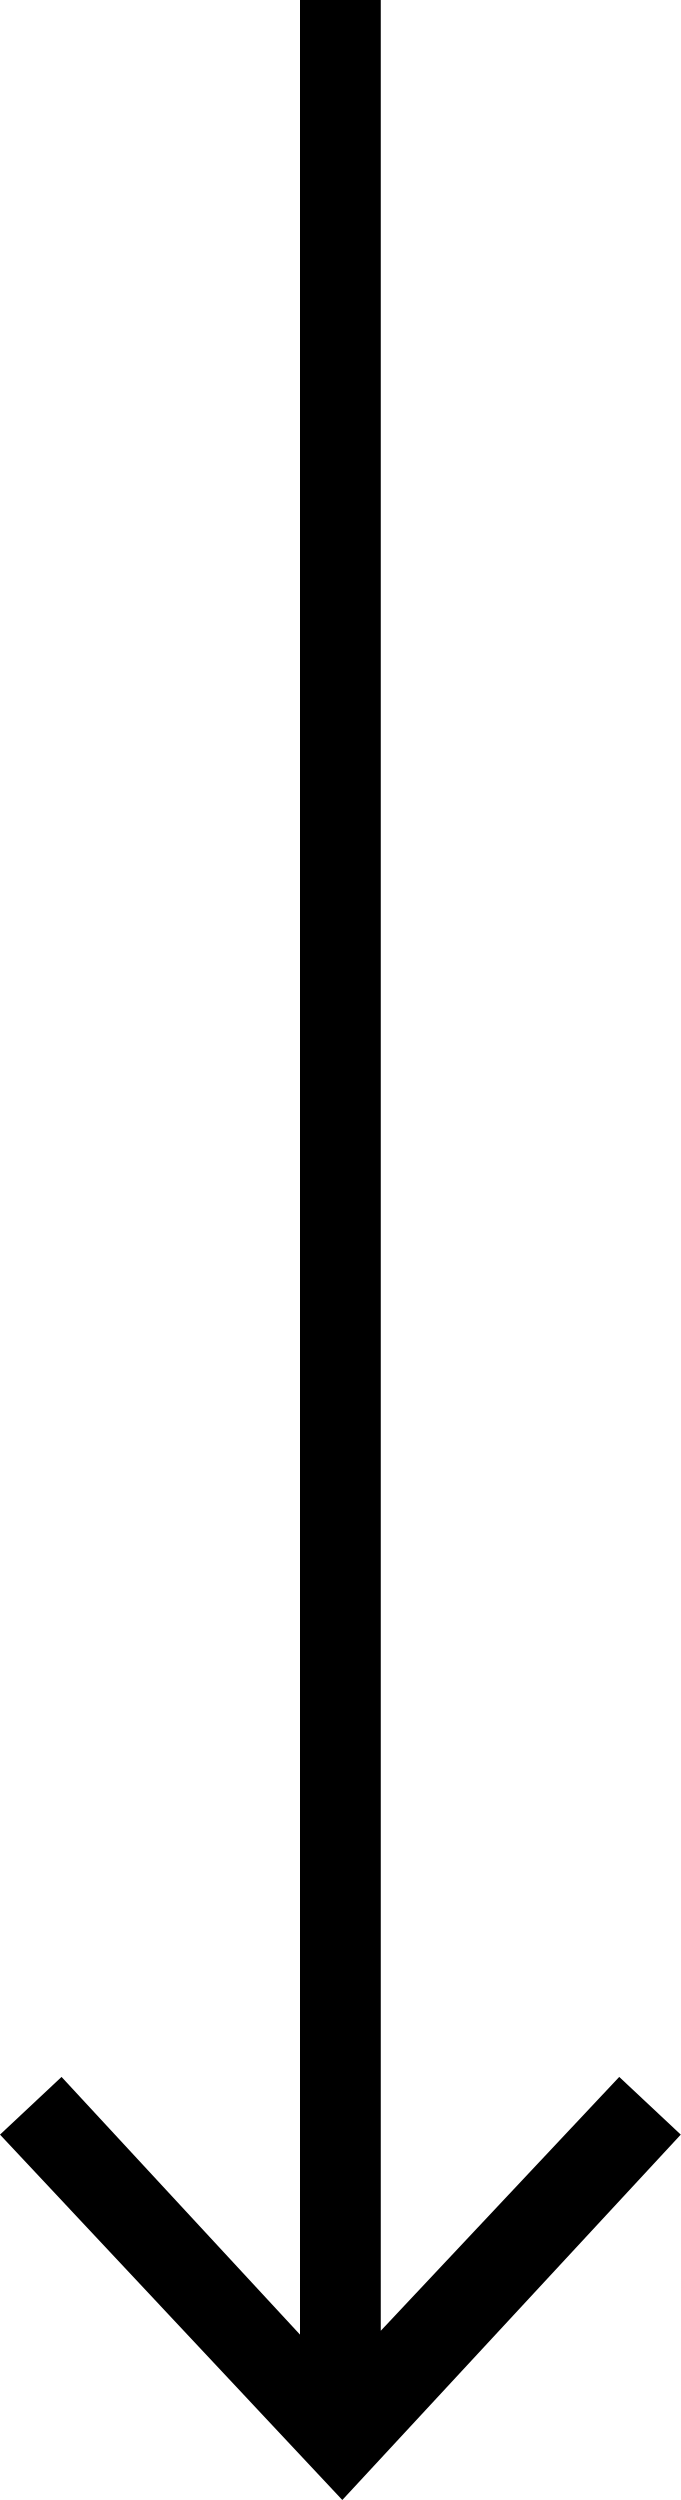
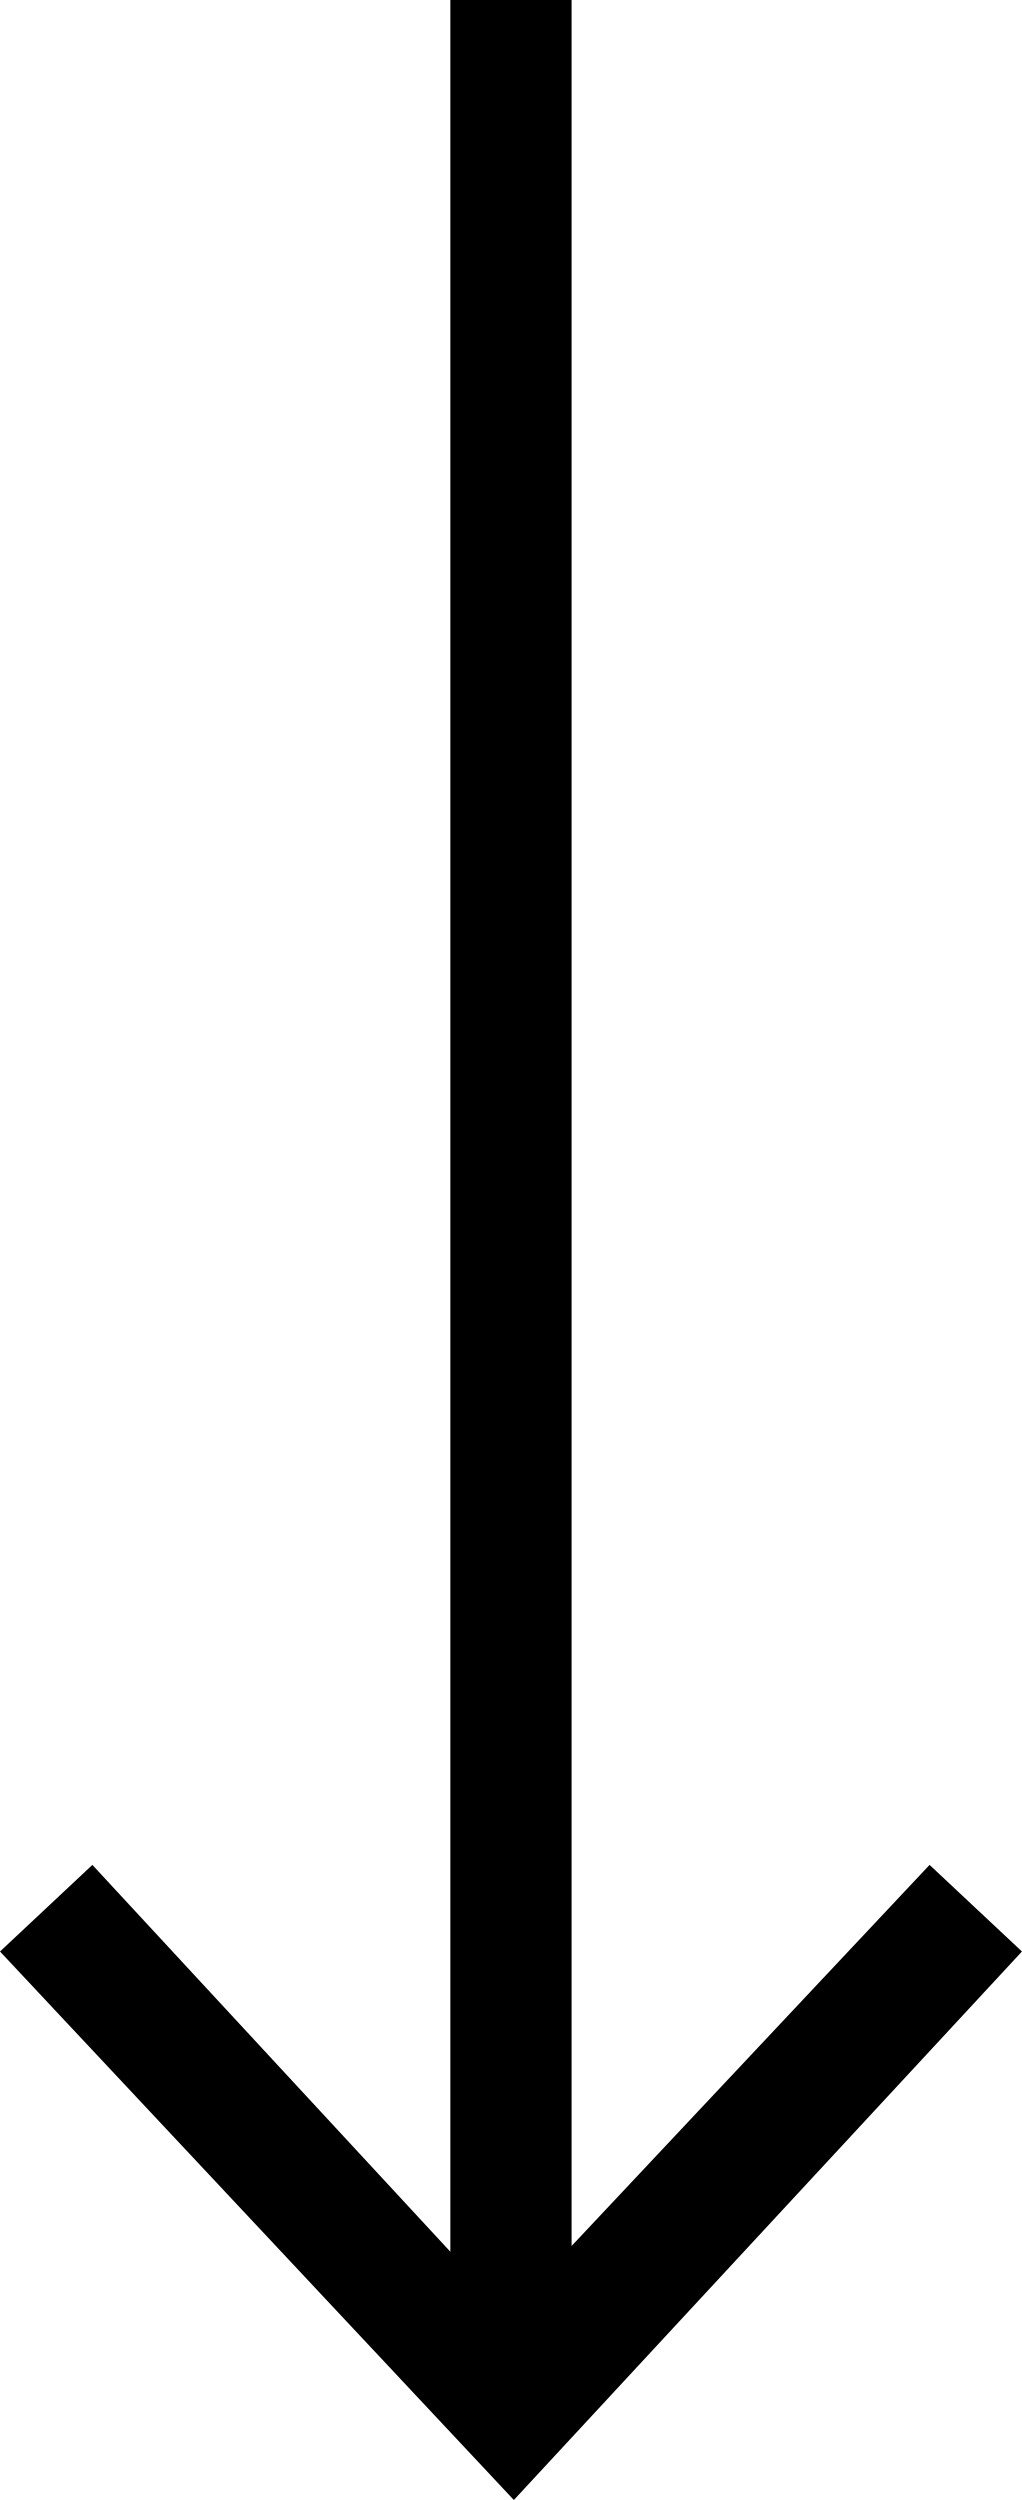
- <svg xmlns="http://www.w3.org/2000/svg" version="1.1" id="Layer_1" x="0px" y="0px" viewBox="0 0 17.7 65" style="enable-background:new 0 0 17.7 65;" xml:space="preserve">
-   <polygon points="17.7,55.5 16.1,54 9.9,60.6 9.9,0 7.8,0 7.8,60.7 1.6,54 0,55.5 8.9,65 " />
+ <svg xmlns="http://www.w3.org/2000/svg" version="1.1" id="Layer_1" x="0px" y="0px" viewBox="0 0 17.7 43.3" style="enable-background:new 0 0 17.7 43.3;" xml:space="preserve">
+   <polygon points="17.7,33.8 16.1,32.3 9.9,38.9 9.9,0 7.8,0 7.8,39 1.6,32.3 0,33.8 8.9,43.3 " />
</svg>
